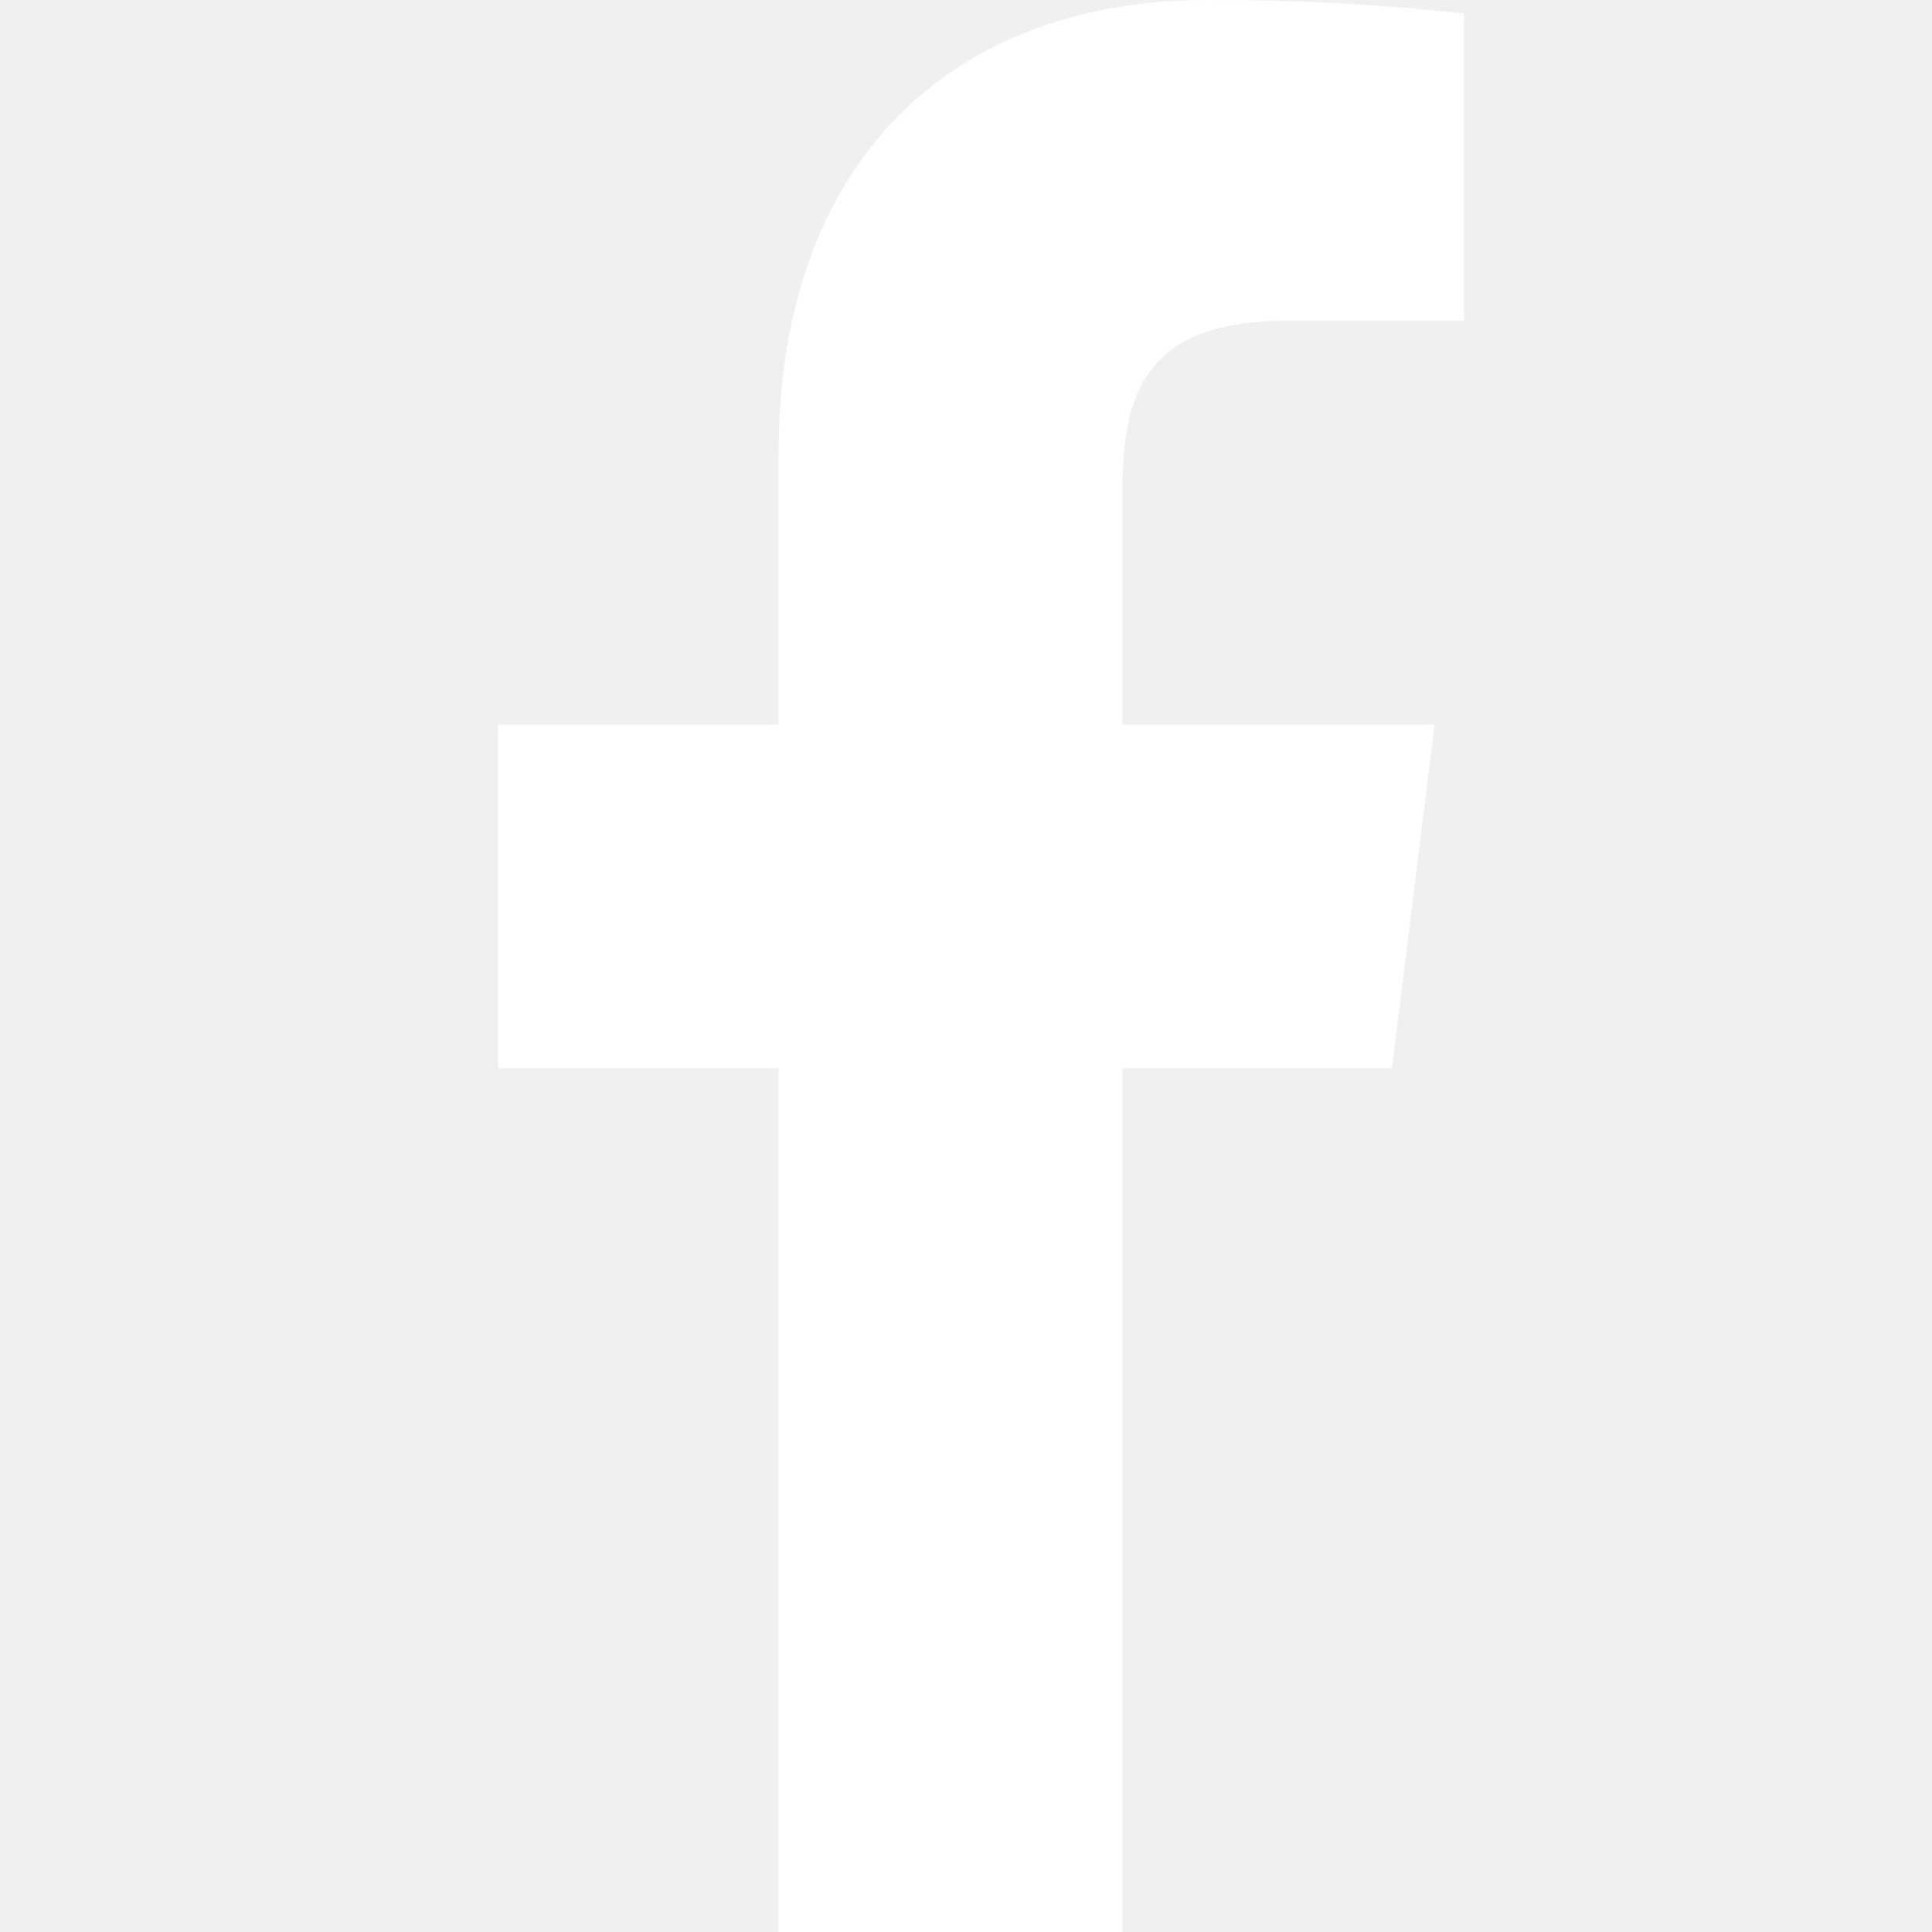
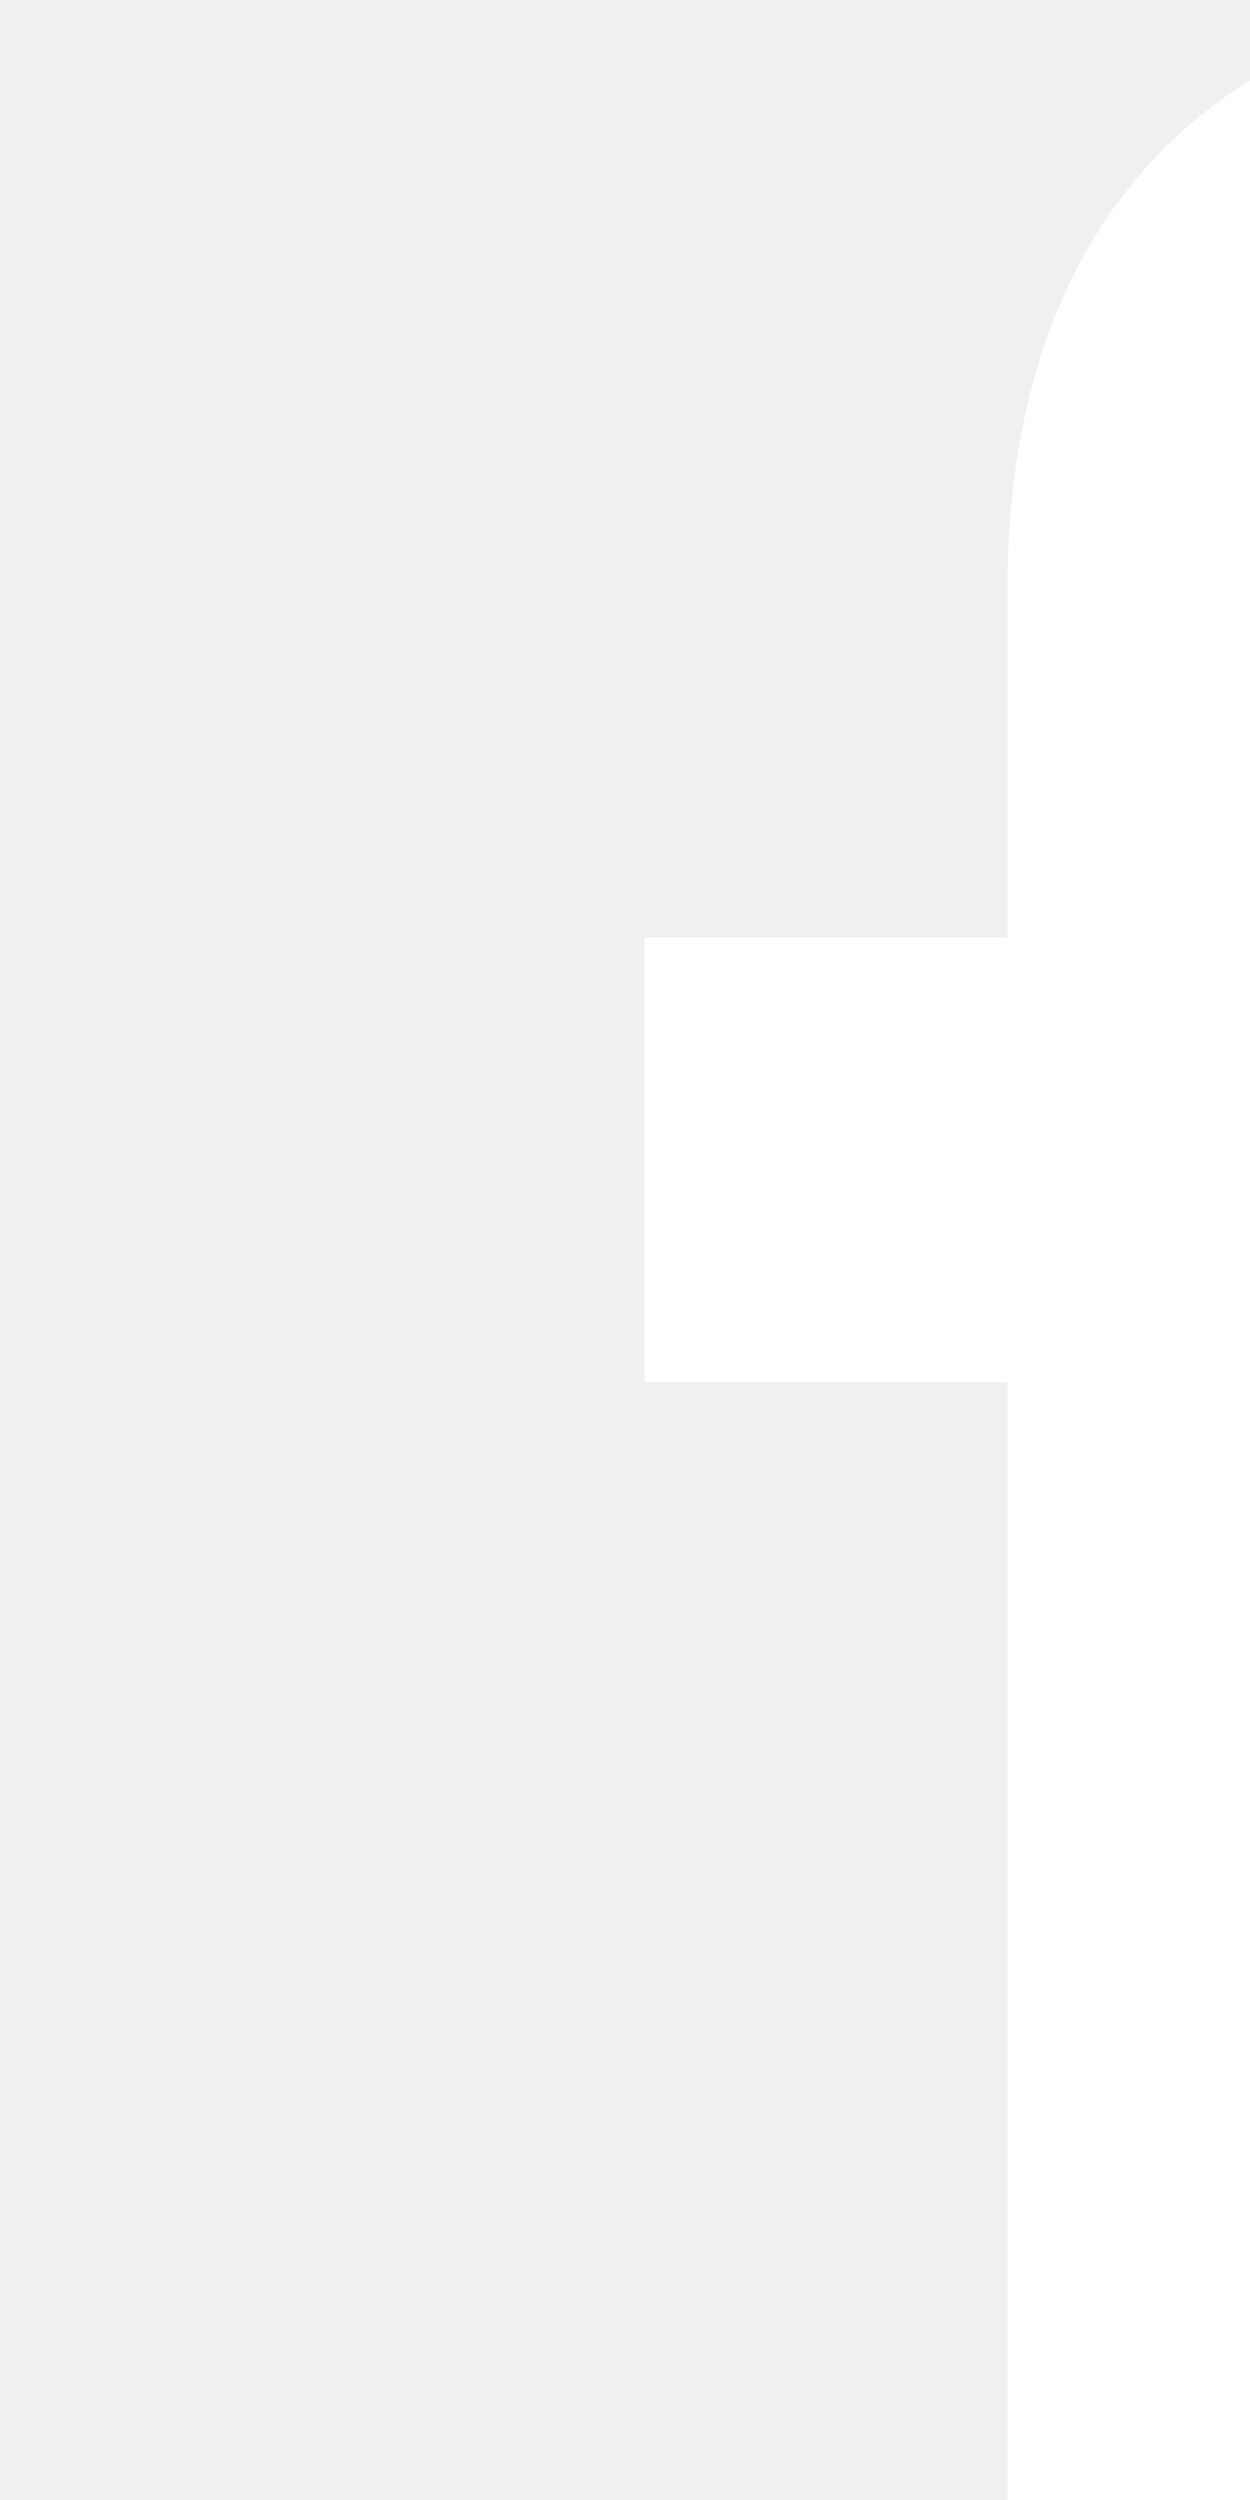
- <svg xmlns="http://www.w3.org/2000/svg" width="20" height="20" fill="none">
+ <svg xmlns="http://www.w3.org/2000/svg" fill="none">
  <g clip-path="url(#clip0)">
    <path d="M13.33 3.32h1.827V.14a23.576 23.576 0 00-2.66-.14C9.864 0 8.06 1.656 8.06 4.7v2.8H5.156v3.555H8.06V20h3.561v-8.944h2.788l.442-3.555h-3.23V5.05c0-1.027.277-1.73 1.709-1.73z" fill="#fff" />
  </g>
  <defs>
    <clipPath id="clip0">
      <path fill="#fff" d="M0 0h20v20H0z" />
    </clipPath>
  </defs>
</svg>
